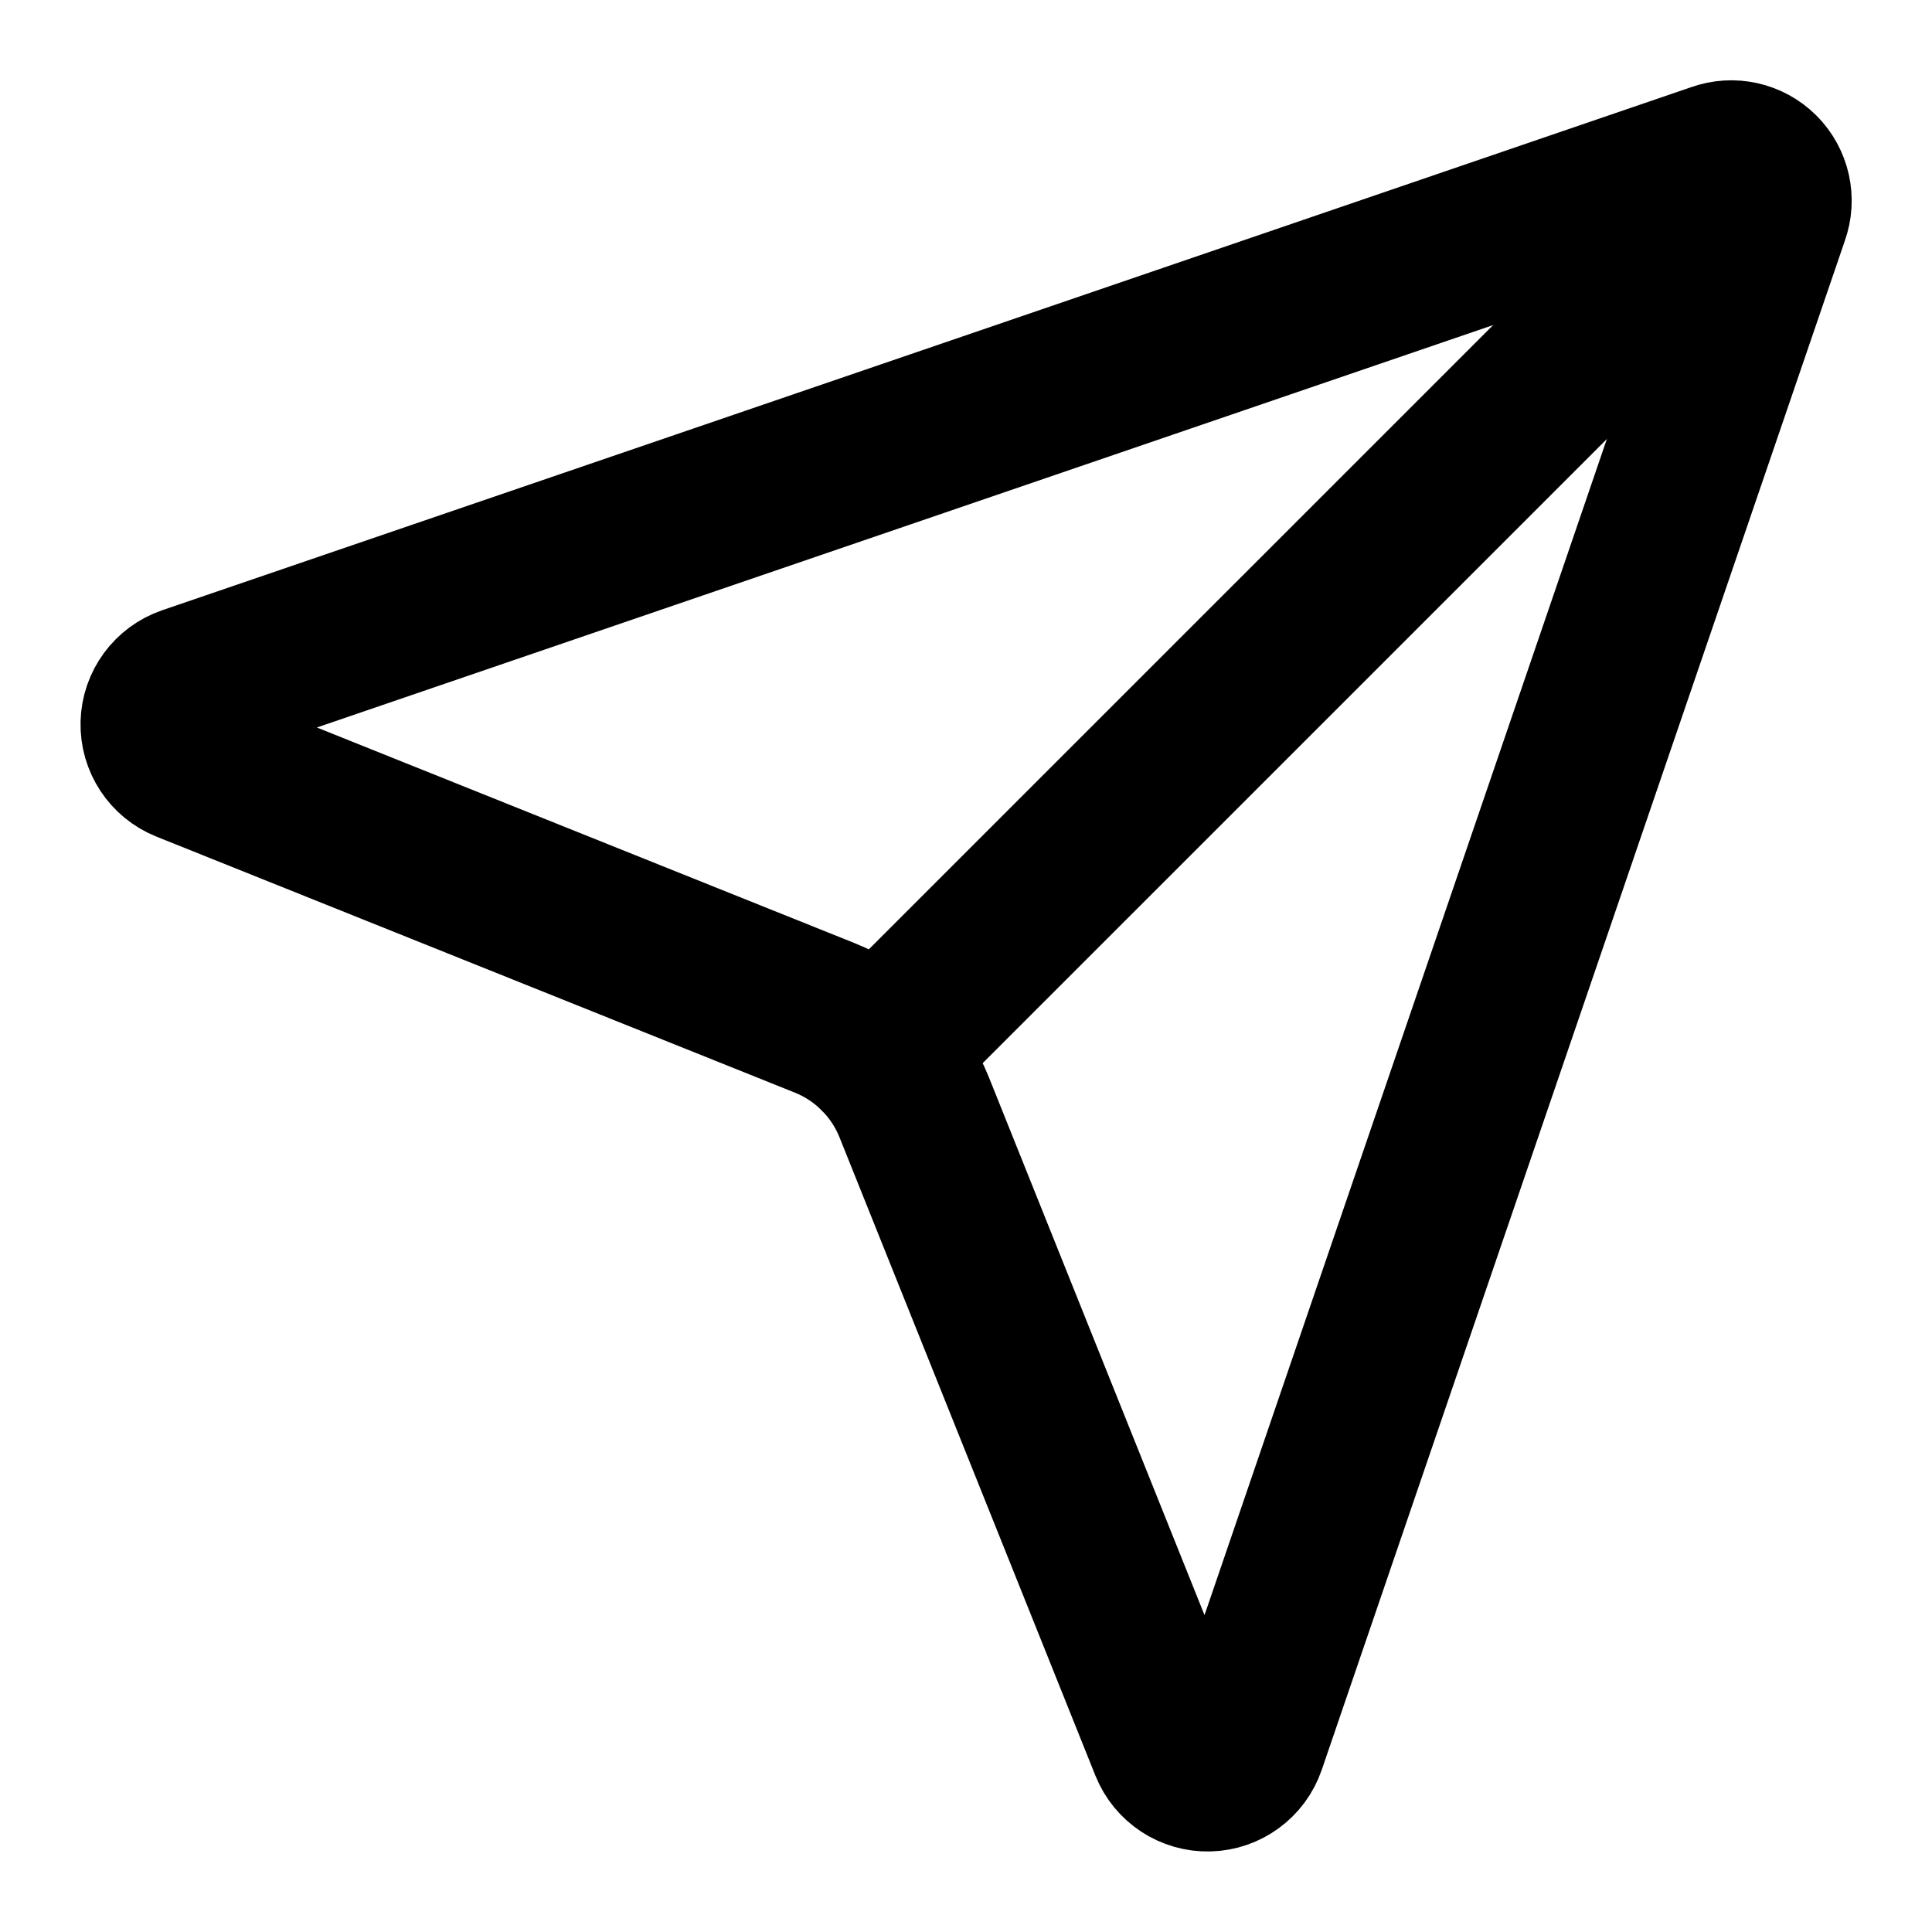
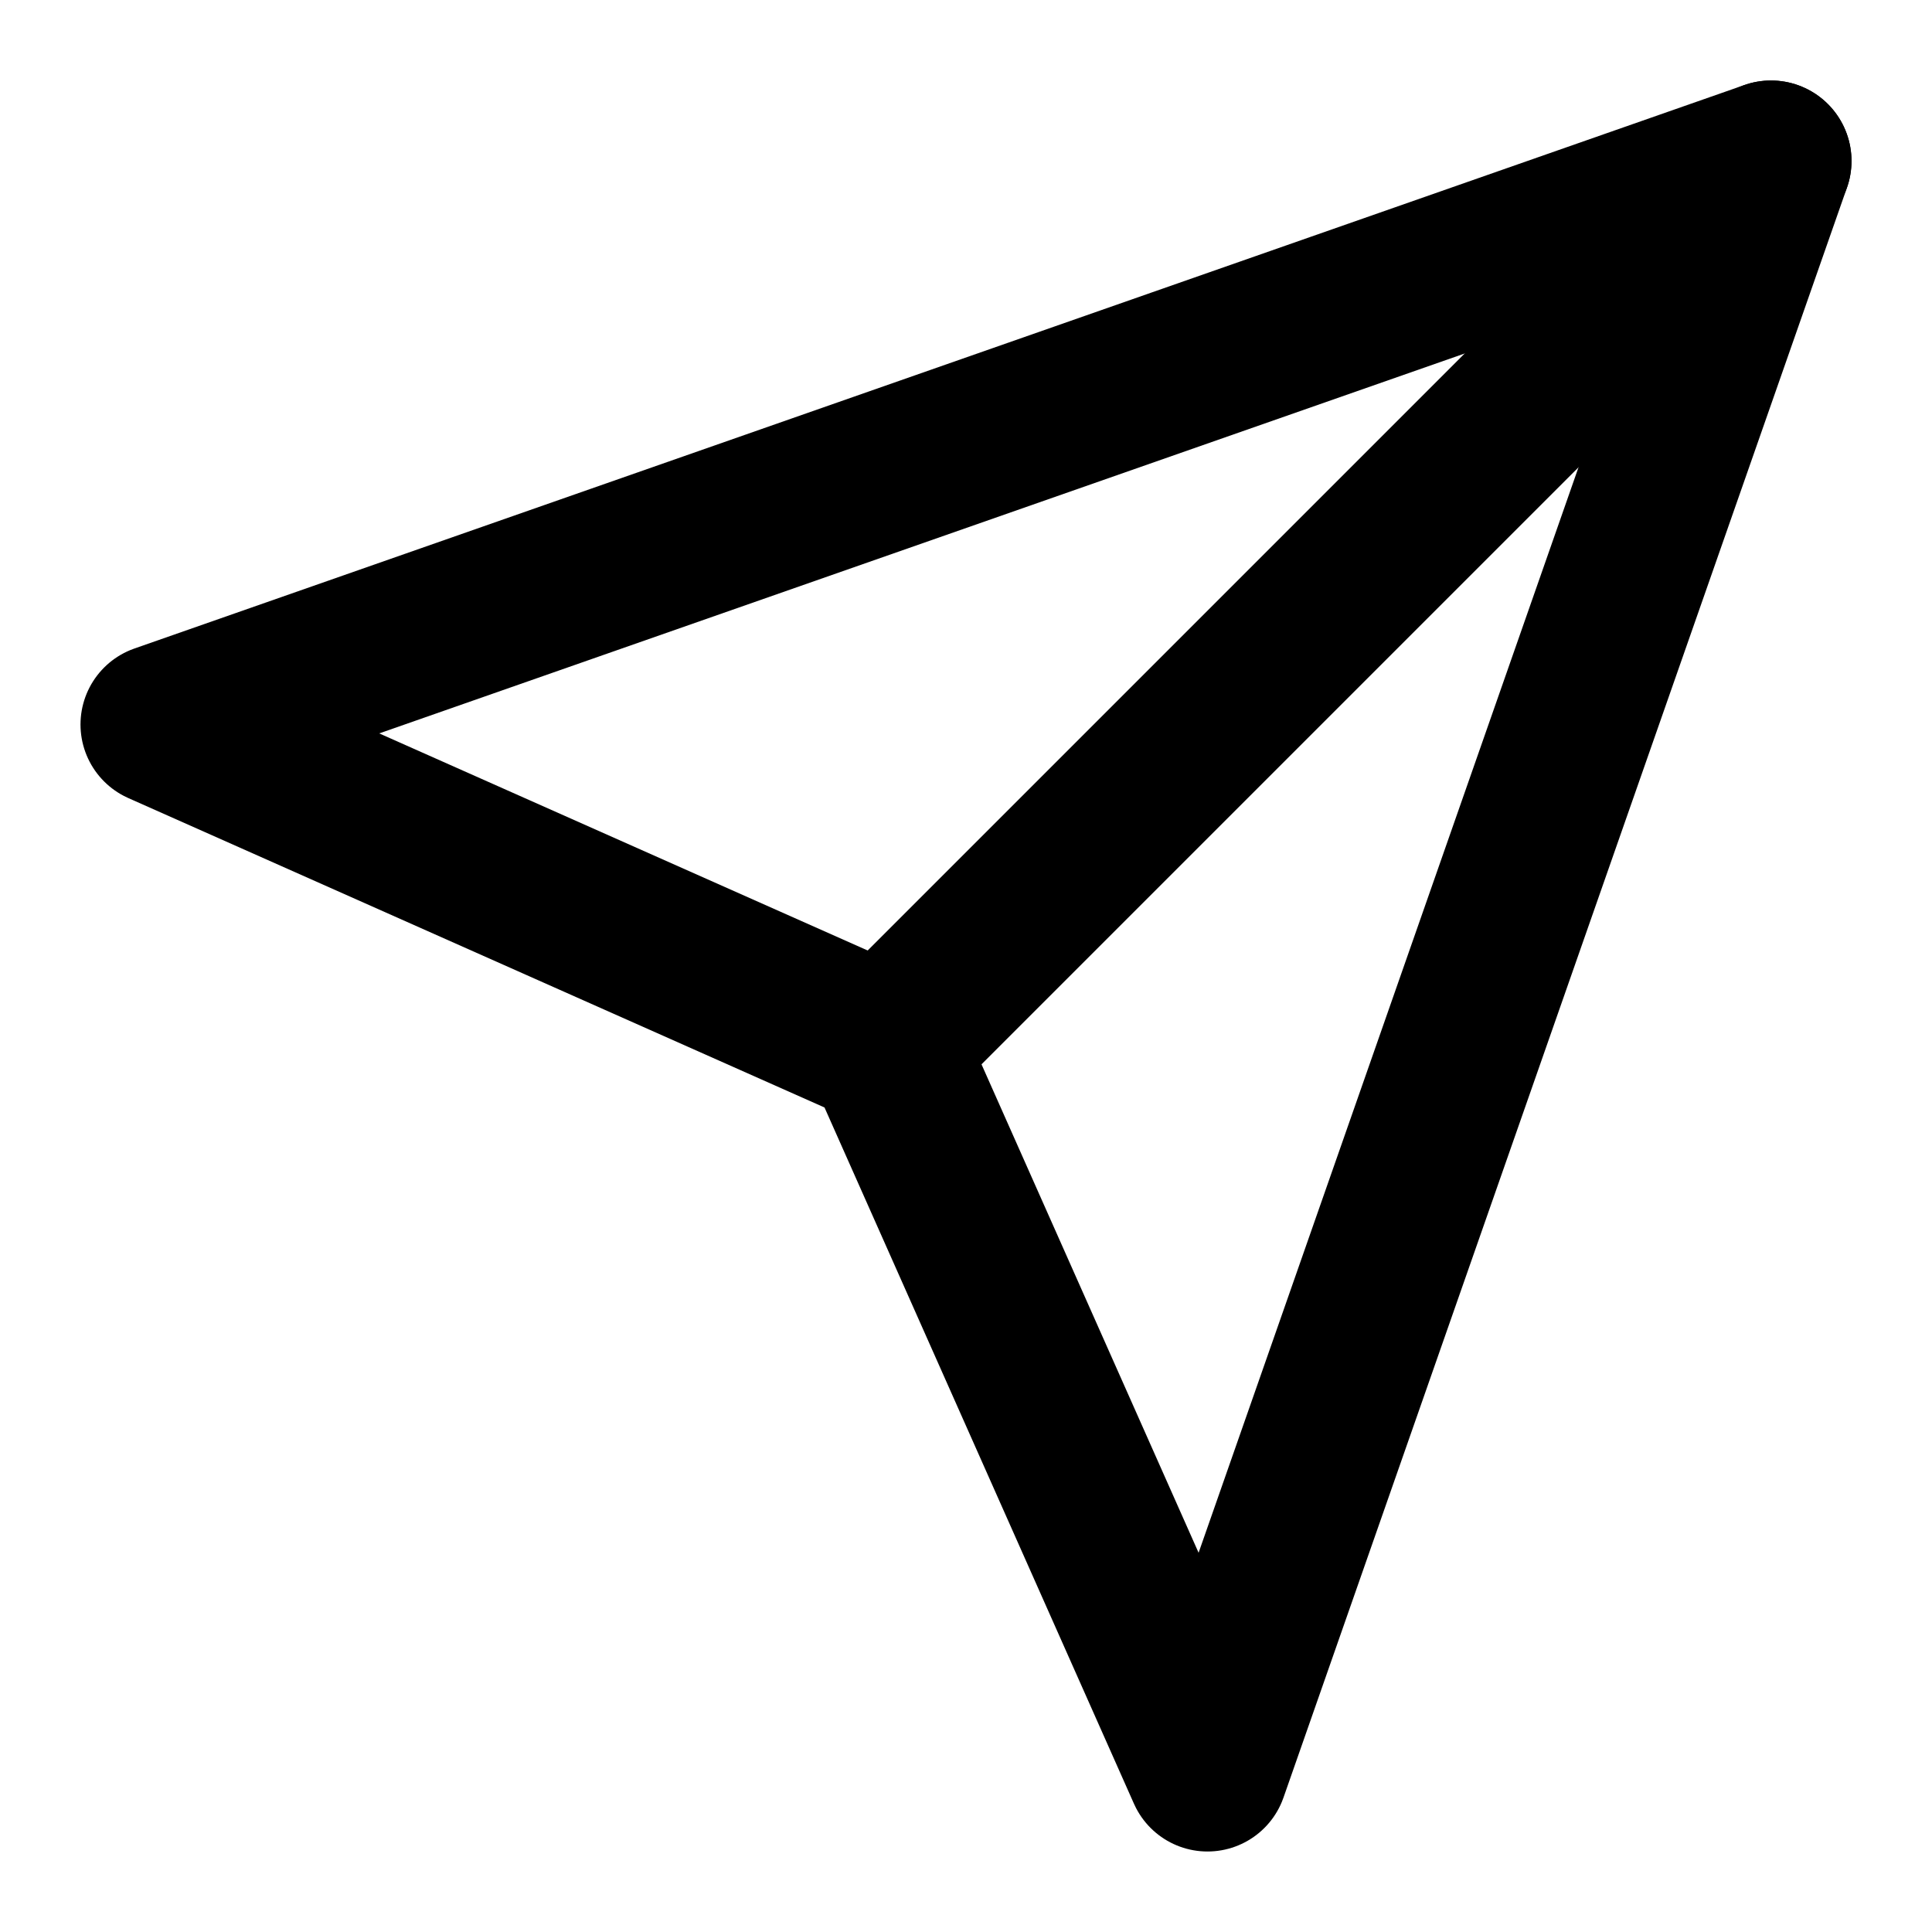
<svg xmlns="http://www.w3.org/2000/svg" width="24" height="24" viewBox="0 0 24 24" fill="none" stroke="currentColor" stroke-width="2" stroke-linecap="round" stroke-linejoin="round">
-   <path d="M14.536 21.686a.5.5 0 0 0 .937-.024l6.5-19a.496.496 0 0 0-.635-.635l-19 6.5a.5.5 0 0 0-.024.937l7.93 3.18a2 2 0 0 1 1.112 1.11z" />
-   <path d="m21.854 2.147-10.94 10.939" />
+   <path d="m22 2-7 20-4-9-9-4Z" />
+   <path d="M22 2 11 13" />
</svg>
